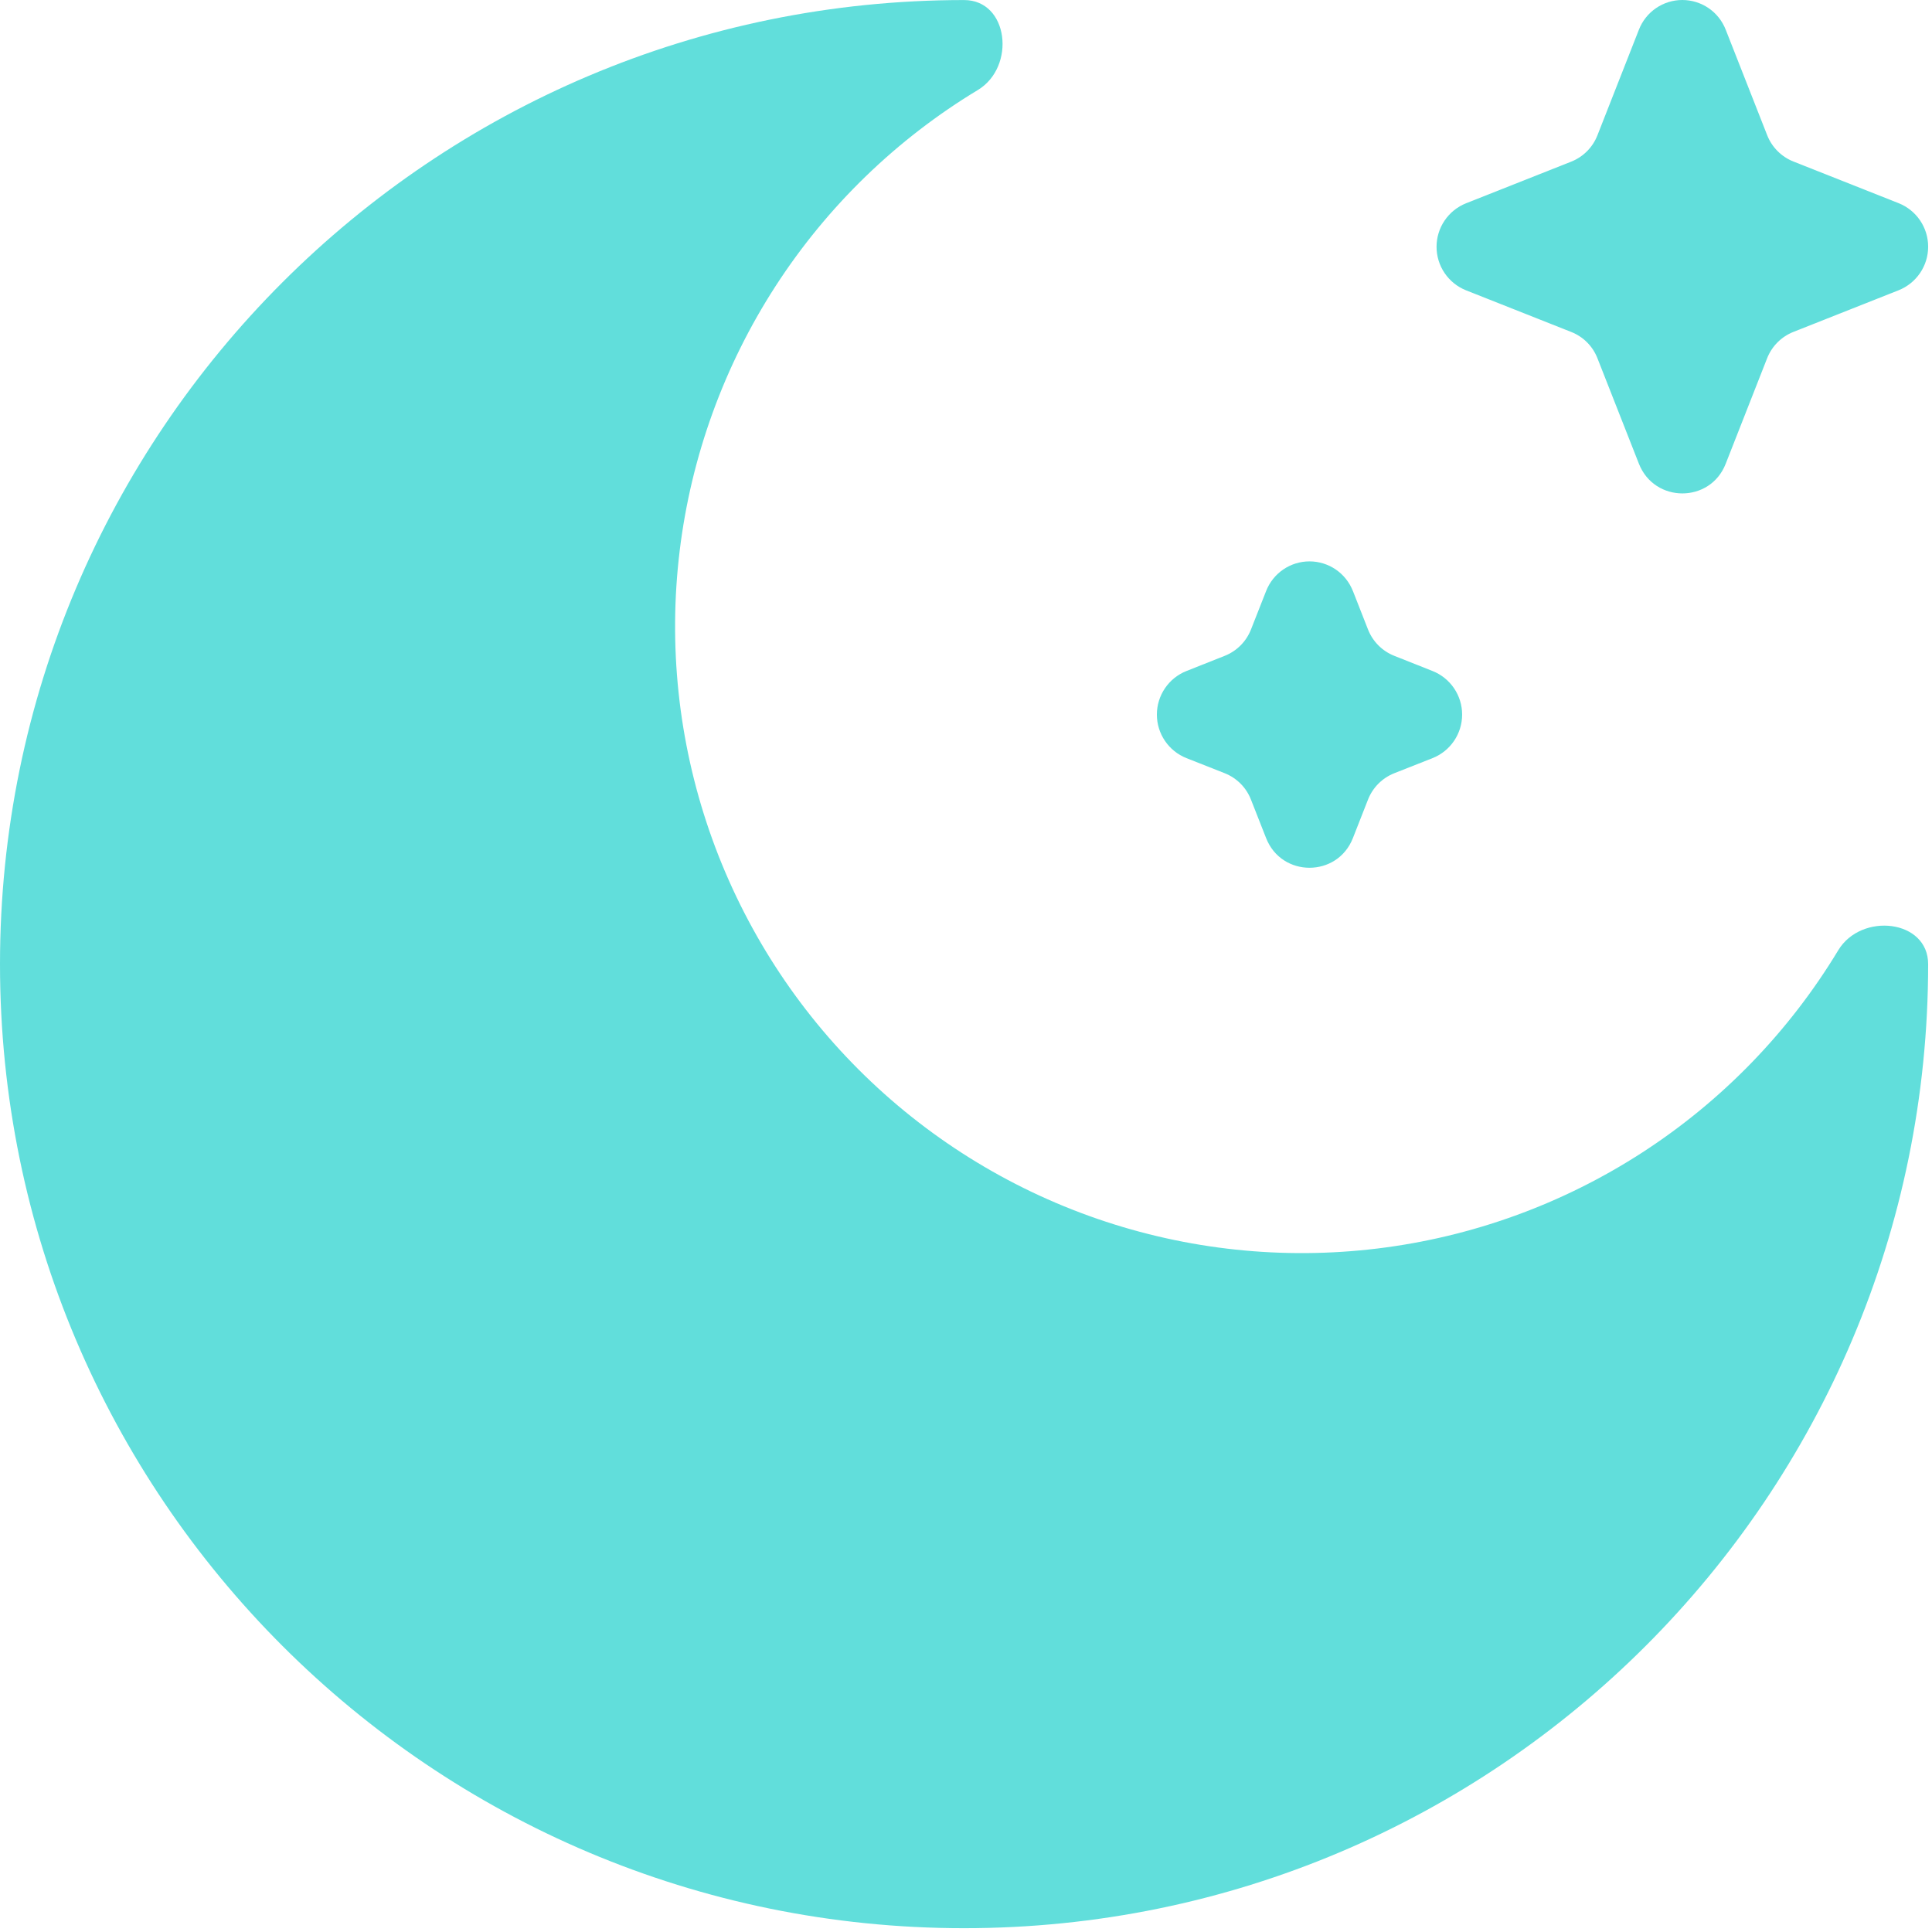
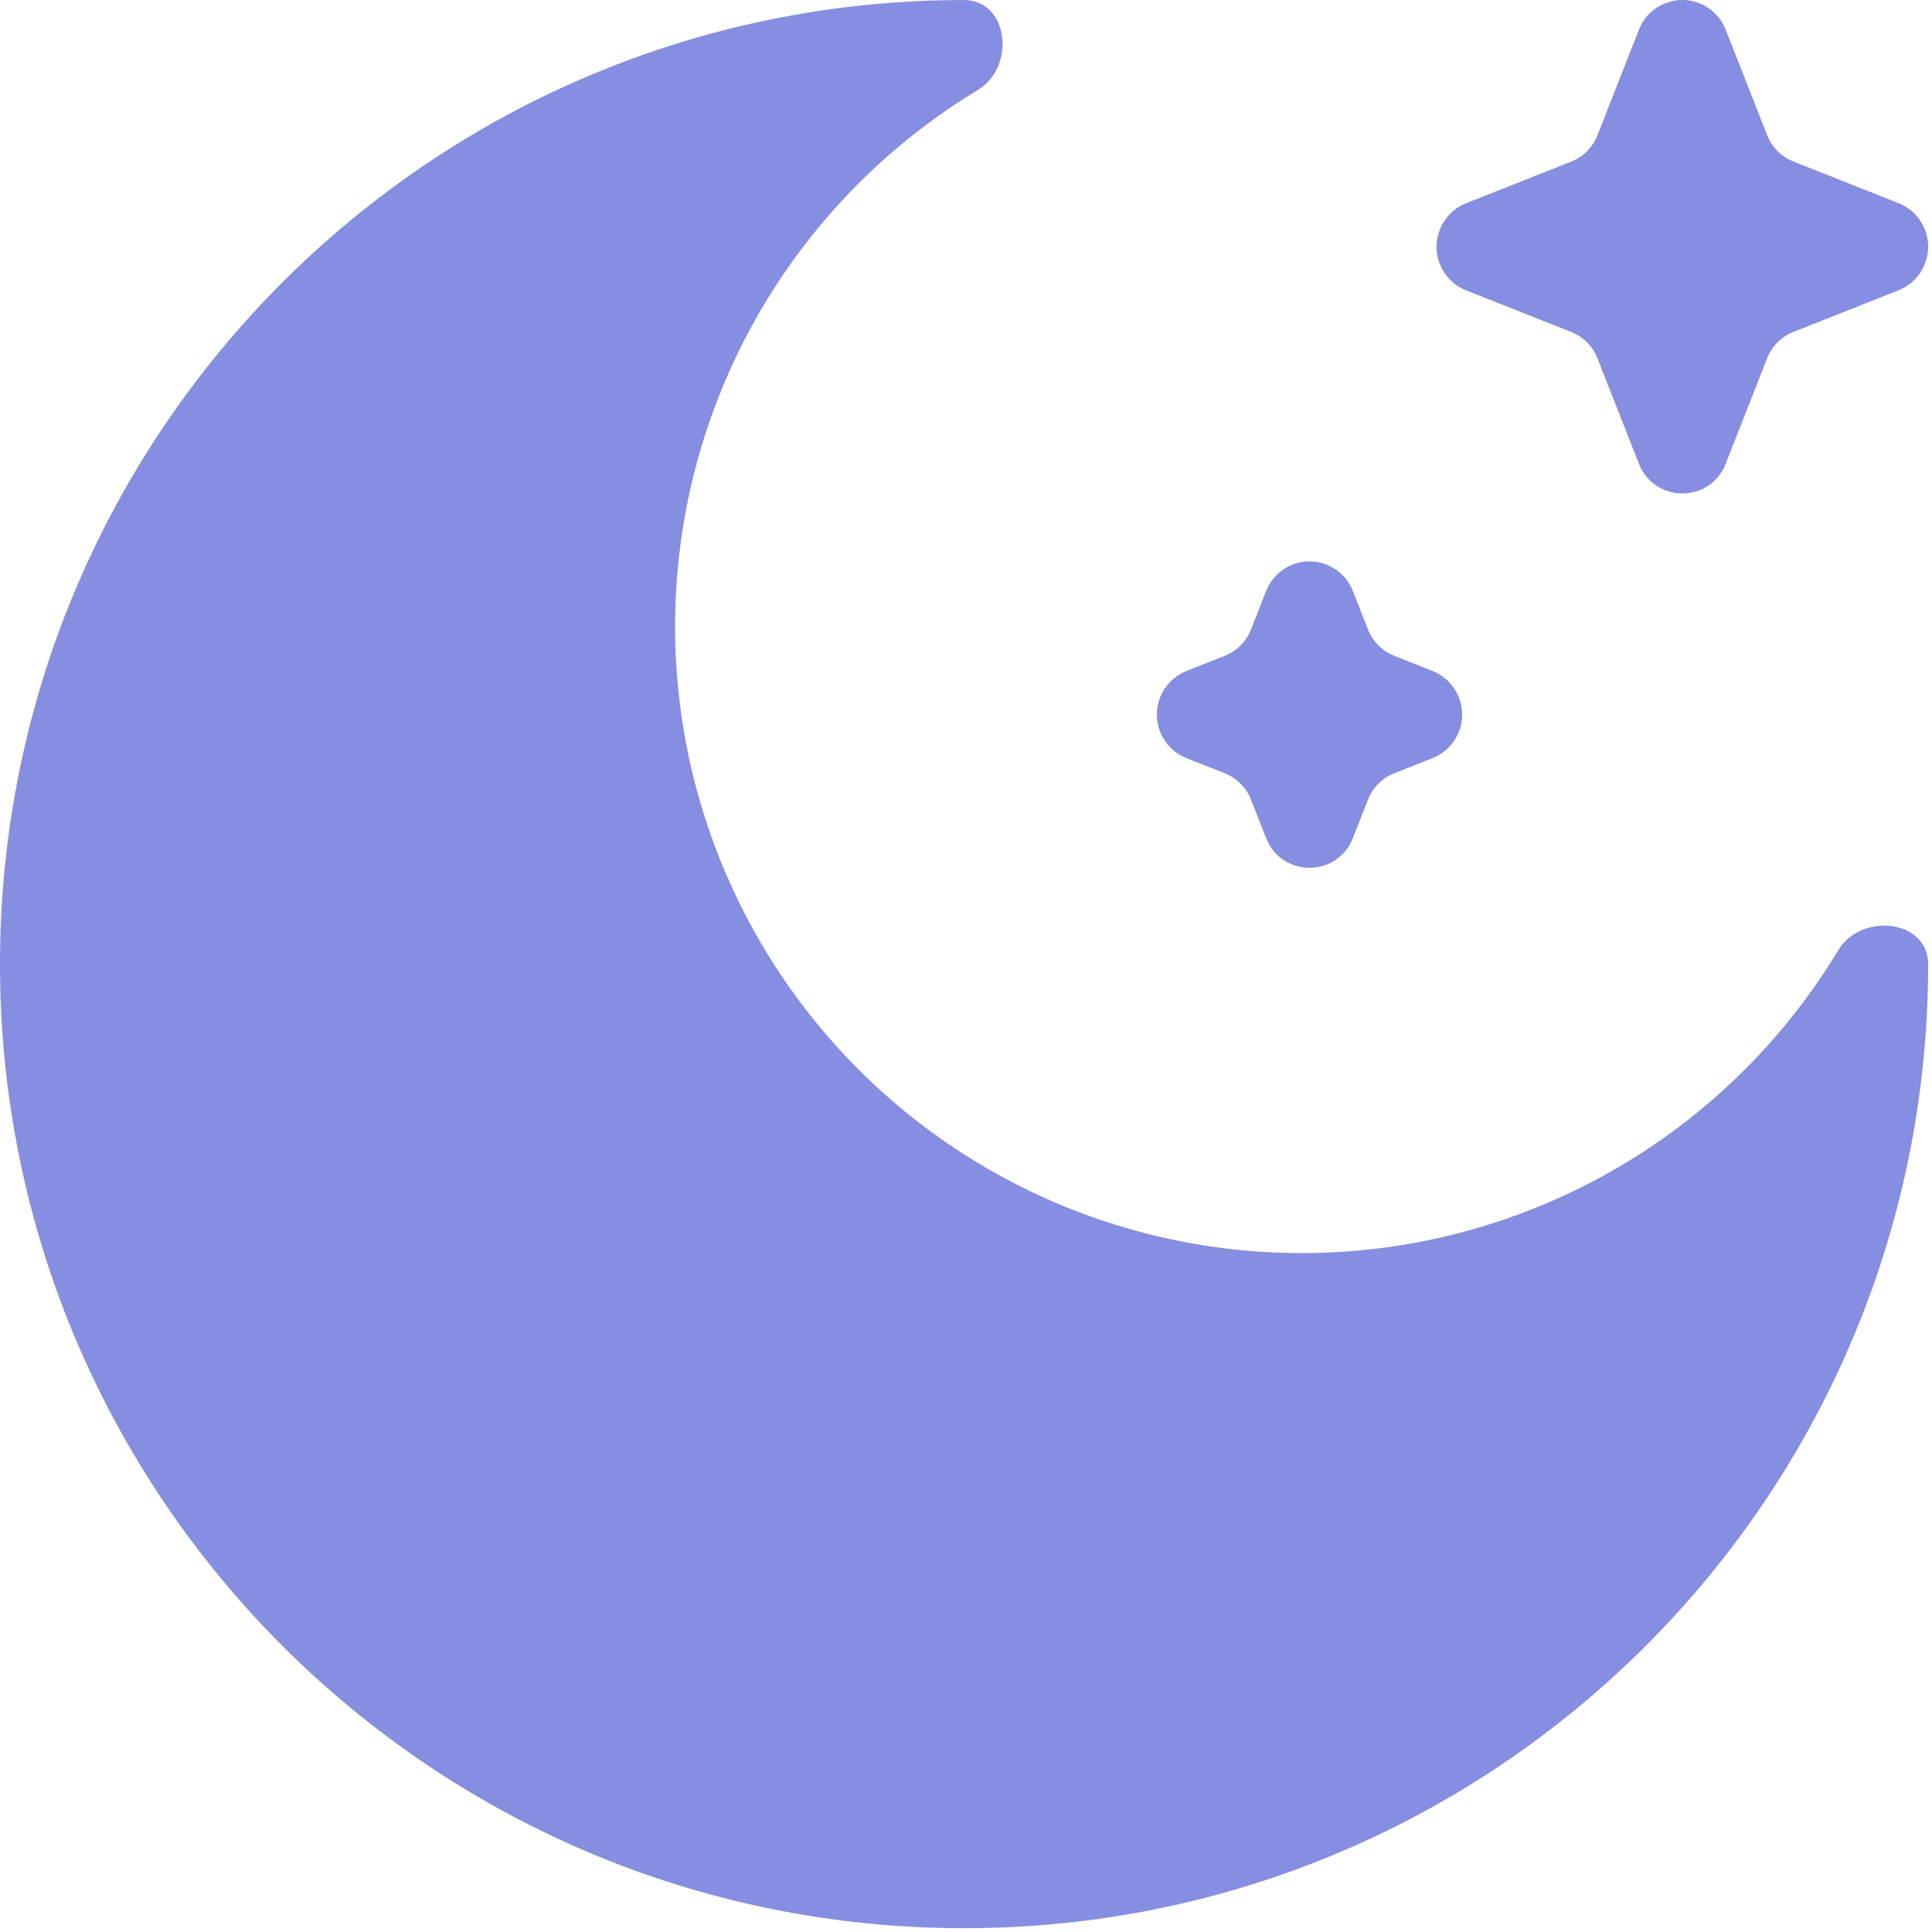
<svg xmlns="http://www.w3.org/2000/svg" width="167" height="167" viewBox="0 0 167 167" fill="none">
-   <path d="M149.167 2.563C148.872 1.808 148.357 1.159 147.688 0.702C147.019 0.245 146.227 0 145.417 0C144.606 0 143.815 0.245 143.146 0.702C142.477 1.159 141.961 1.808 141.667 2.563L138.083 11.688C137.882 12.204 137.578 12.672 137.188 13.065C136.798 13.458 136.331 13.766 135.817 13.971L126.725 17.571C125.972 17.871 125.327 18.39 124.872 19.061C124.417 19.731 124.174 20.523 124.174 21.334C124.174 22.144 124.417 22.936 124.872 23.607C125.327 24.277 125.972 24.796 126.725 25.096L135.817 28.696C136.331 28.898 136.798 29.205 137.188 29.596C137.579 29.988 137.883 30.456 138.083 30.971L141.667 40.088C143.017 43.504 147.833 43.504 149.167 40.088L152.75 30.963C152.953 30.448 153.26 29.98 153.651 29.589C154.042 29.197 154.51 28.891 155.025 28.688L164.117 25.088C164.87 24.788 165.515 24.269 165.97 23.598C166.425 22.927 166.668 22.136 166.668 21.325C166.668 20.515 166.425 19.723 165.97 19.052C165.515 18.381 164.87 17.863 164.117 17.563L155.025 13.963C154.509 13.759 154.041 13.451 153.65 13.058C153.258 12.665 152.952 12.196 152.75 11.679L149.167 2.563ZM116.942 51.088C116.647 50.333 116.132 49.684 115.463 49.227C114.794 48.77 114.002 48.525 113.192 48.525C112.381 48.525 111.59 48.77 110.921 49.227C110.252 49.684 109.736 50.333 109.442 51.088L108.133 54.413C107.932 54.927 107.626 55.394 107.236 55.786C106.846 56.177 106.38 56.484 105.867 56.688L102.55 58.004C101.797 58.304 101.152 58.823 100.697 59.494C100.242 60.165 99.999 60.956 99.999 61.767C99.999 62.577 100.242 63.369 100.697 64.04C101.152 64.711 101.797 65.23 102.55 65.529L105.867 66.838C106.908 67.254 107.725 68.071 108.133 69.121L109.442 72.446C110.783 75.863 115.6 75.863 116.942 72.446L118.25 69.113C118.452 68.599 118.757 68.131 119.147 67.74C119.537 67.349 120.003 67.041 120.517 66.838L123.833 65.529C124.586 65.23 125.232 64.711 125.687 64.04C126.142 63.369 126.385 62.577 126.385 61.767C126.385 60.956 126.142 60.165 125.687 59.494C125.232 58.823 124.586 58.304 123.833 58.004L120.517 56.688C120.003 56.484 119.537 56.177 119.147 55.786C118.757 55.394 118.452 54.927 118.25 54.413L116.942 51.079V51.088Z" fill="#61DEDB" />
-   <path d="M83.333 166.671C129.358 166.671 166.667 129.363 166.667 83.338C166.667 79.479 160.883 78.838 158.892 82.146C154.644 89.182 148.85 95.159 141.95 99.625C135.05 104.09 127.224 106.927 119.065 107.92C110.906 108.913 102.629 108.037 94.859 105.357C87.089 102.677 80.031 98.264 74.219 92.452C68.407 86.64 63.994 79.582 61.314 71.812C58.634 64.043 57.758 55.765 58.751 47.606C59.744 39.447 62.581 31.621 67.046 24.721C71.512 17.821 77.489 12.027 84.525 7.779C87.833 5.779 87.192 0.004 83.333 0.004C37.308 0.004 0 37.313 0 83.338C0 129.363 37.308 166.671 83.333 166.671Z" fill="#61DEDB" />
+   <path d="M149.167 2.563C148.872 1.808 148.357 1.159 147.688 0.702C147.019 0.245 146.227 0 145.417 0C144.606 0 143.815 0.245 143.146 0.702C142.477 1.159 141.961 1.808 141.667 2.563L138.083 11.688C137.882 12.204 137.578 12.672 137.188 13.065C136.798 13.458 136.331 13.766 135.817 13.971L126.725 17.571C125.972 17.871 125.327 18.39 124.872 19.061C124.417 19.731 124.174 20.523 124.174 21.334C124.174 22.144 124.417 22.936 124.872 23.607C125.327 24.277 125.972 24.796 126.725 25.096L135.817 28.696C136.331 28.898 136.798 29.205 137.188 29.596C137.579 29.988 137.883 30.456 138.083 30.971L141.667 40.088C143.017 43.504 147.833 43.504 149.167 40.088L152.75 30.963C152.953 30.448 153.26 29.98 153.651 29.589C154.042 29.197 154.51 28.891 155.025 28.688L164.117 25.088C164.87 24.788 165.515 24.269 165.97 23.598C166.425 22.927 166.668 22.136 166.668 21.325C166.668 20.515 166.425 19.723 165.97 19.052C165.515 18.381 164.87 17.863 164.117 17.563L155.025 13.963C154.509 13.759 154.041 13.451 153.65 13.058C153.258 12.665 152.952 12.196 152.75 11.679L149.167 2.563ZM116.942 51.088C116.647 50.333 116.132 49.684 115.463 49.227C114.794 48.77 114.002 48.525 113.192 48.525C112.381 48.525 111.59 48.77 110.921 49.227C110.252 49.684 109.736 50.333 109.442 51.088L108.133 54.413C107.932 54.927 107.626 55.394 107.236 55.786C106.846 56.177 106.38 56.484 105.867 56.688L102.55 58.004C101.797 58.304 101.152 58.823 100.697 59.494C100.242 60.165 99.999 60.956 99.999 61.767C99.999 62.577 100.242 63.369 100.697 64.04C101.152 64.711 101.797 65.23 102.55 65.529L105.867 66.838C106.908 67.254 107.725 68.071 108.133 69.121L109.442 72.446C110.783 75.863 115.6 75.863 116.942 72.446L118.25 69.113C118.452 68.599 118.757 68.131 119.147 67.74C119.537 67.349 120.003 67.041 120.517 66.838L123.833 65.529C124.586 65.23 125.232 64.711 125.687 64.04C126.142 63.369 126.385 62.577 126.385 61.767C126.385 60.956 126.142 60.165 125.687 59.494C125.232 58.823 124.586 58.304 123.833 58.004L120.517 56.688C120.003 56.484 119.537 56.177 119.147 55.786C118.757 55.394 118.452 54.927 118.25 54.413L116.942 51.079V51.088Z" fill="#858ee0" />
+   <path d="M83.333 166.671C129.358 166.671 166.667 129.363 166.667 83.338C166.667 79.479 160.883 78.838 158.892 82.146C154.644 89.182 148.85 95.159 141.95 99.625C135.05 104.09 127.224 106.927 119.065 107.92C110.906 108.913 102.629 108.037 94.859 105.357C87.089 102.677 80.031 98.264 74.219 92.452C68.407 86.64 63.994 79.582 61.314 71.812C58.634 64.043 57.758 55.765 58.751 47.606C59.744 39.447 62.581 31.621 67.046 24.721C71.512 17.821 77.489 12.027 84.525 7.779C87.833 5.779 87.192 0.004 83.333 0.004C37.308 0.004 0 37.313 0 83.338C0 129.363 37.308 166.671 83.333 166.671Z" fill="#858ee0" />
</svg>
